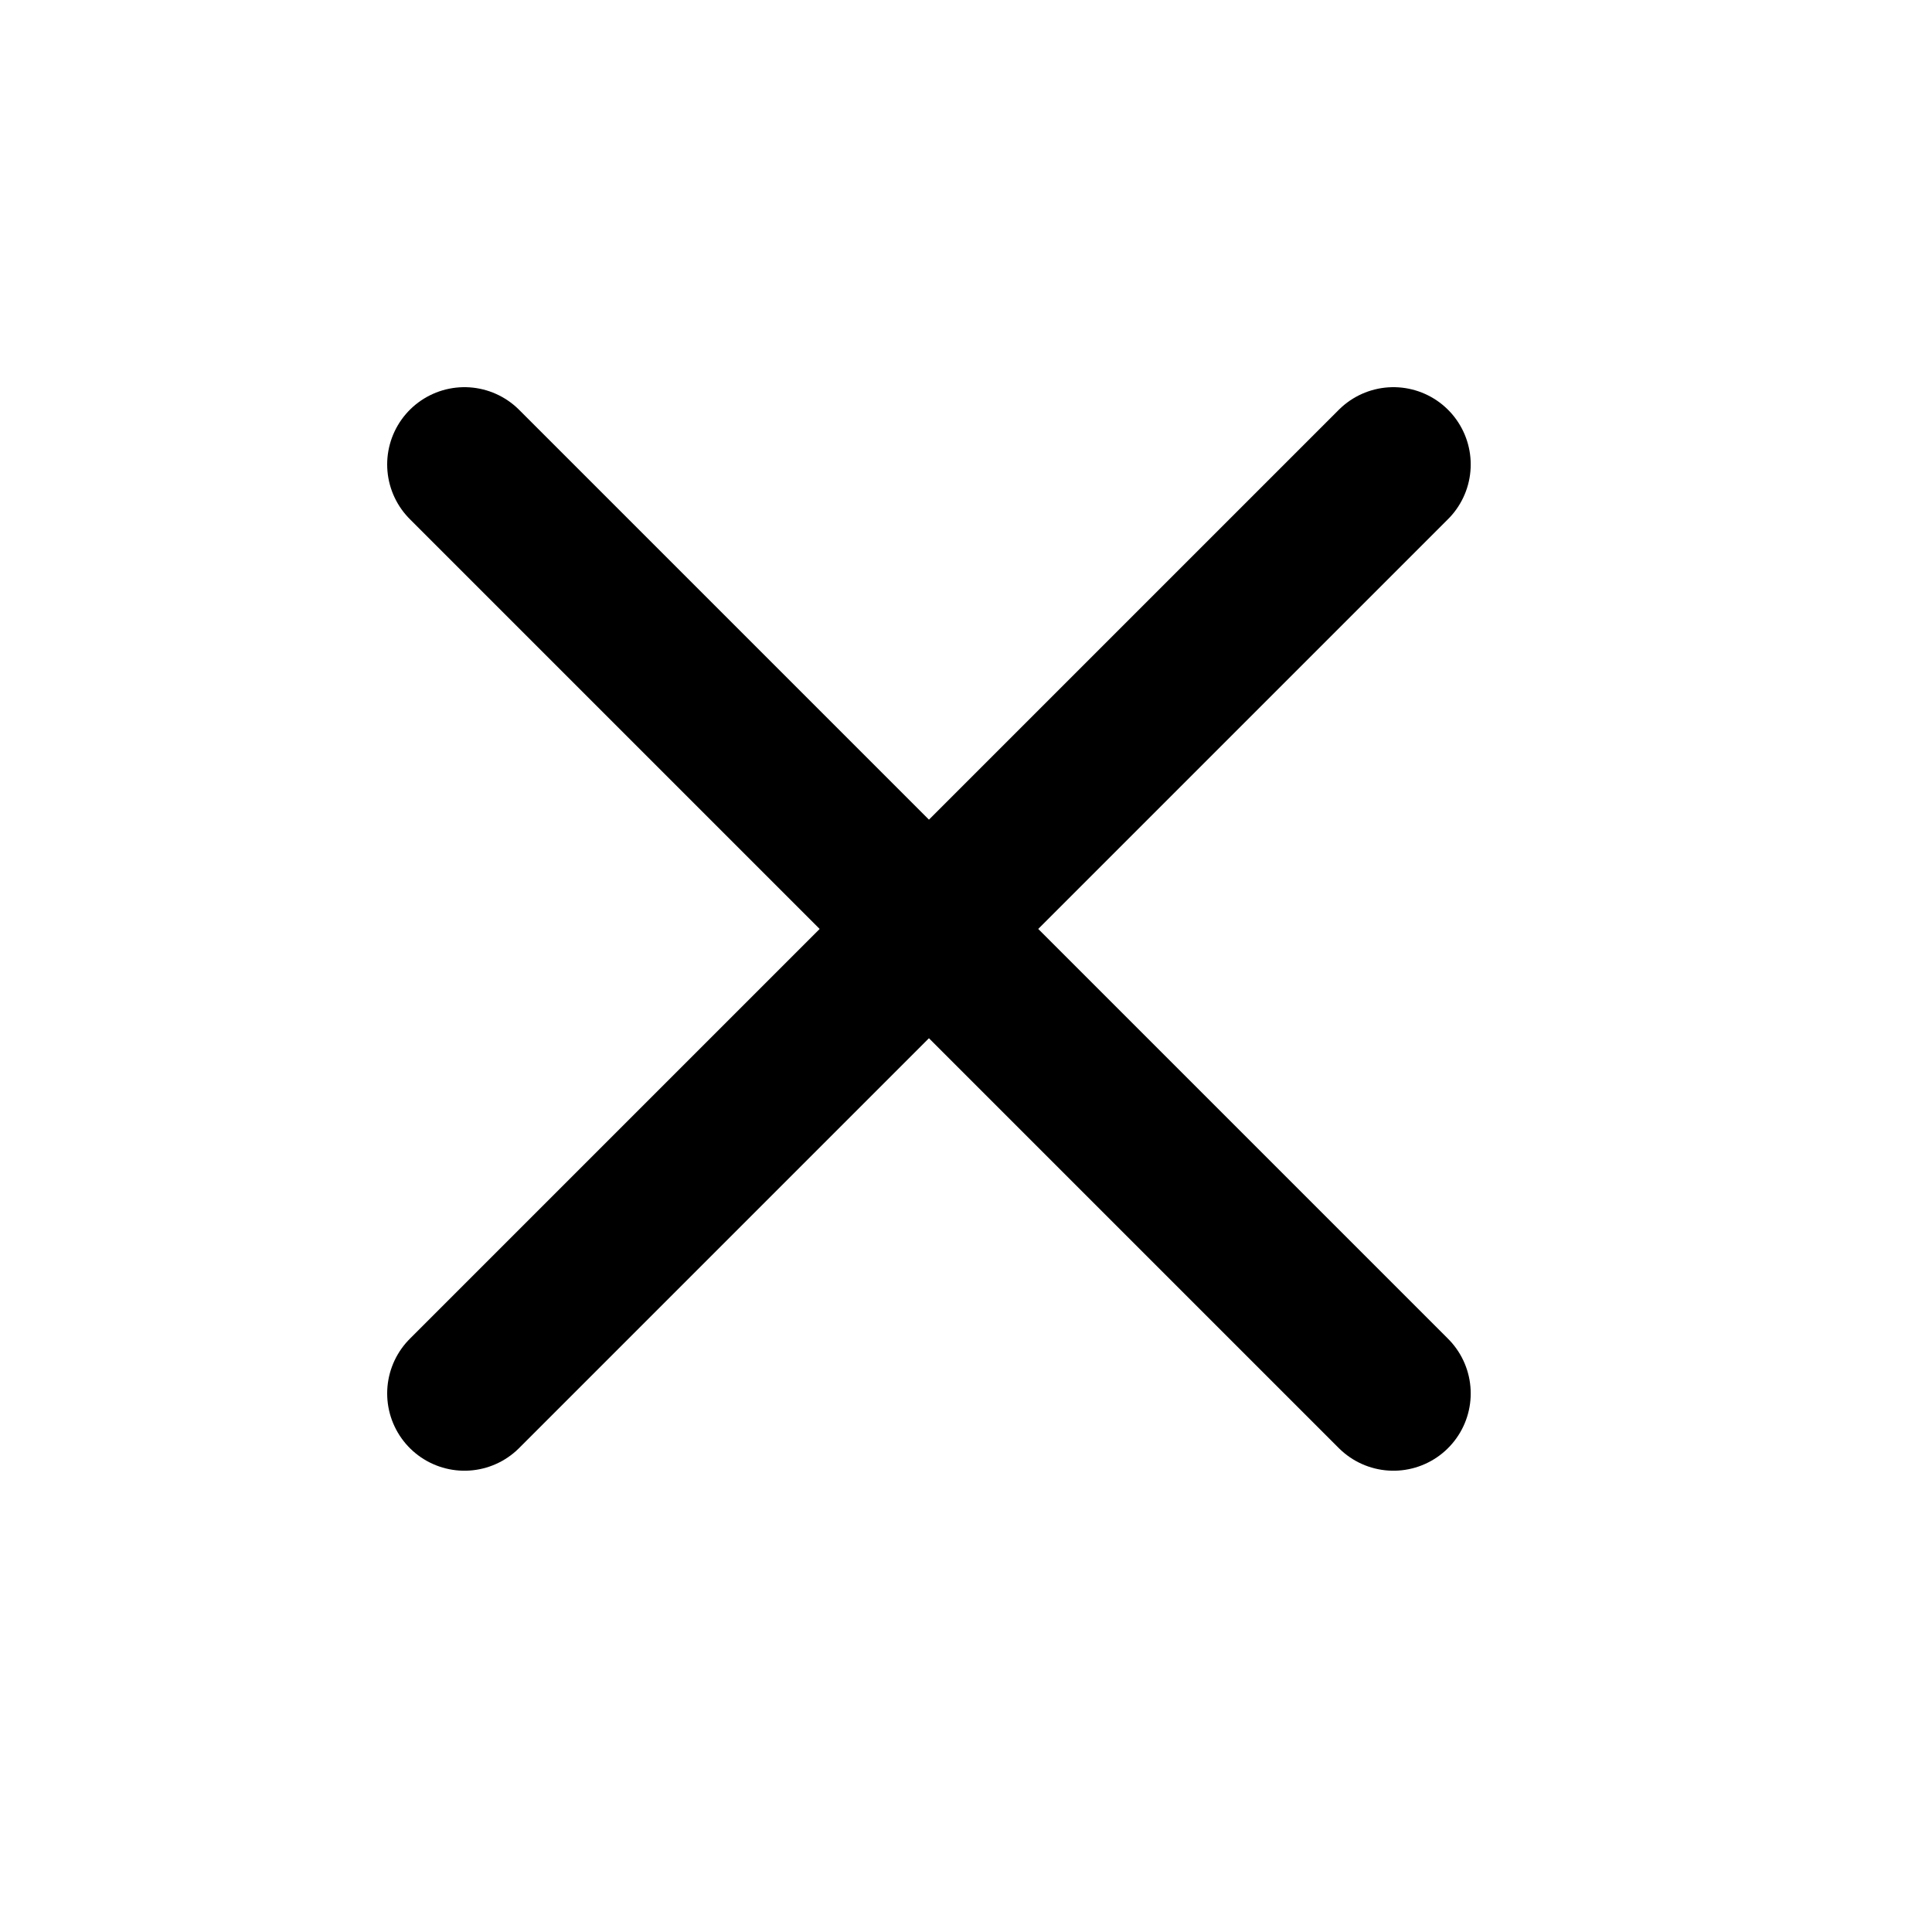
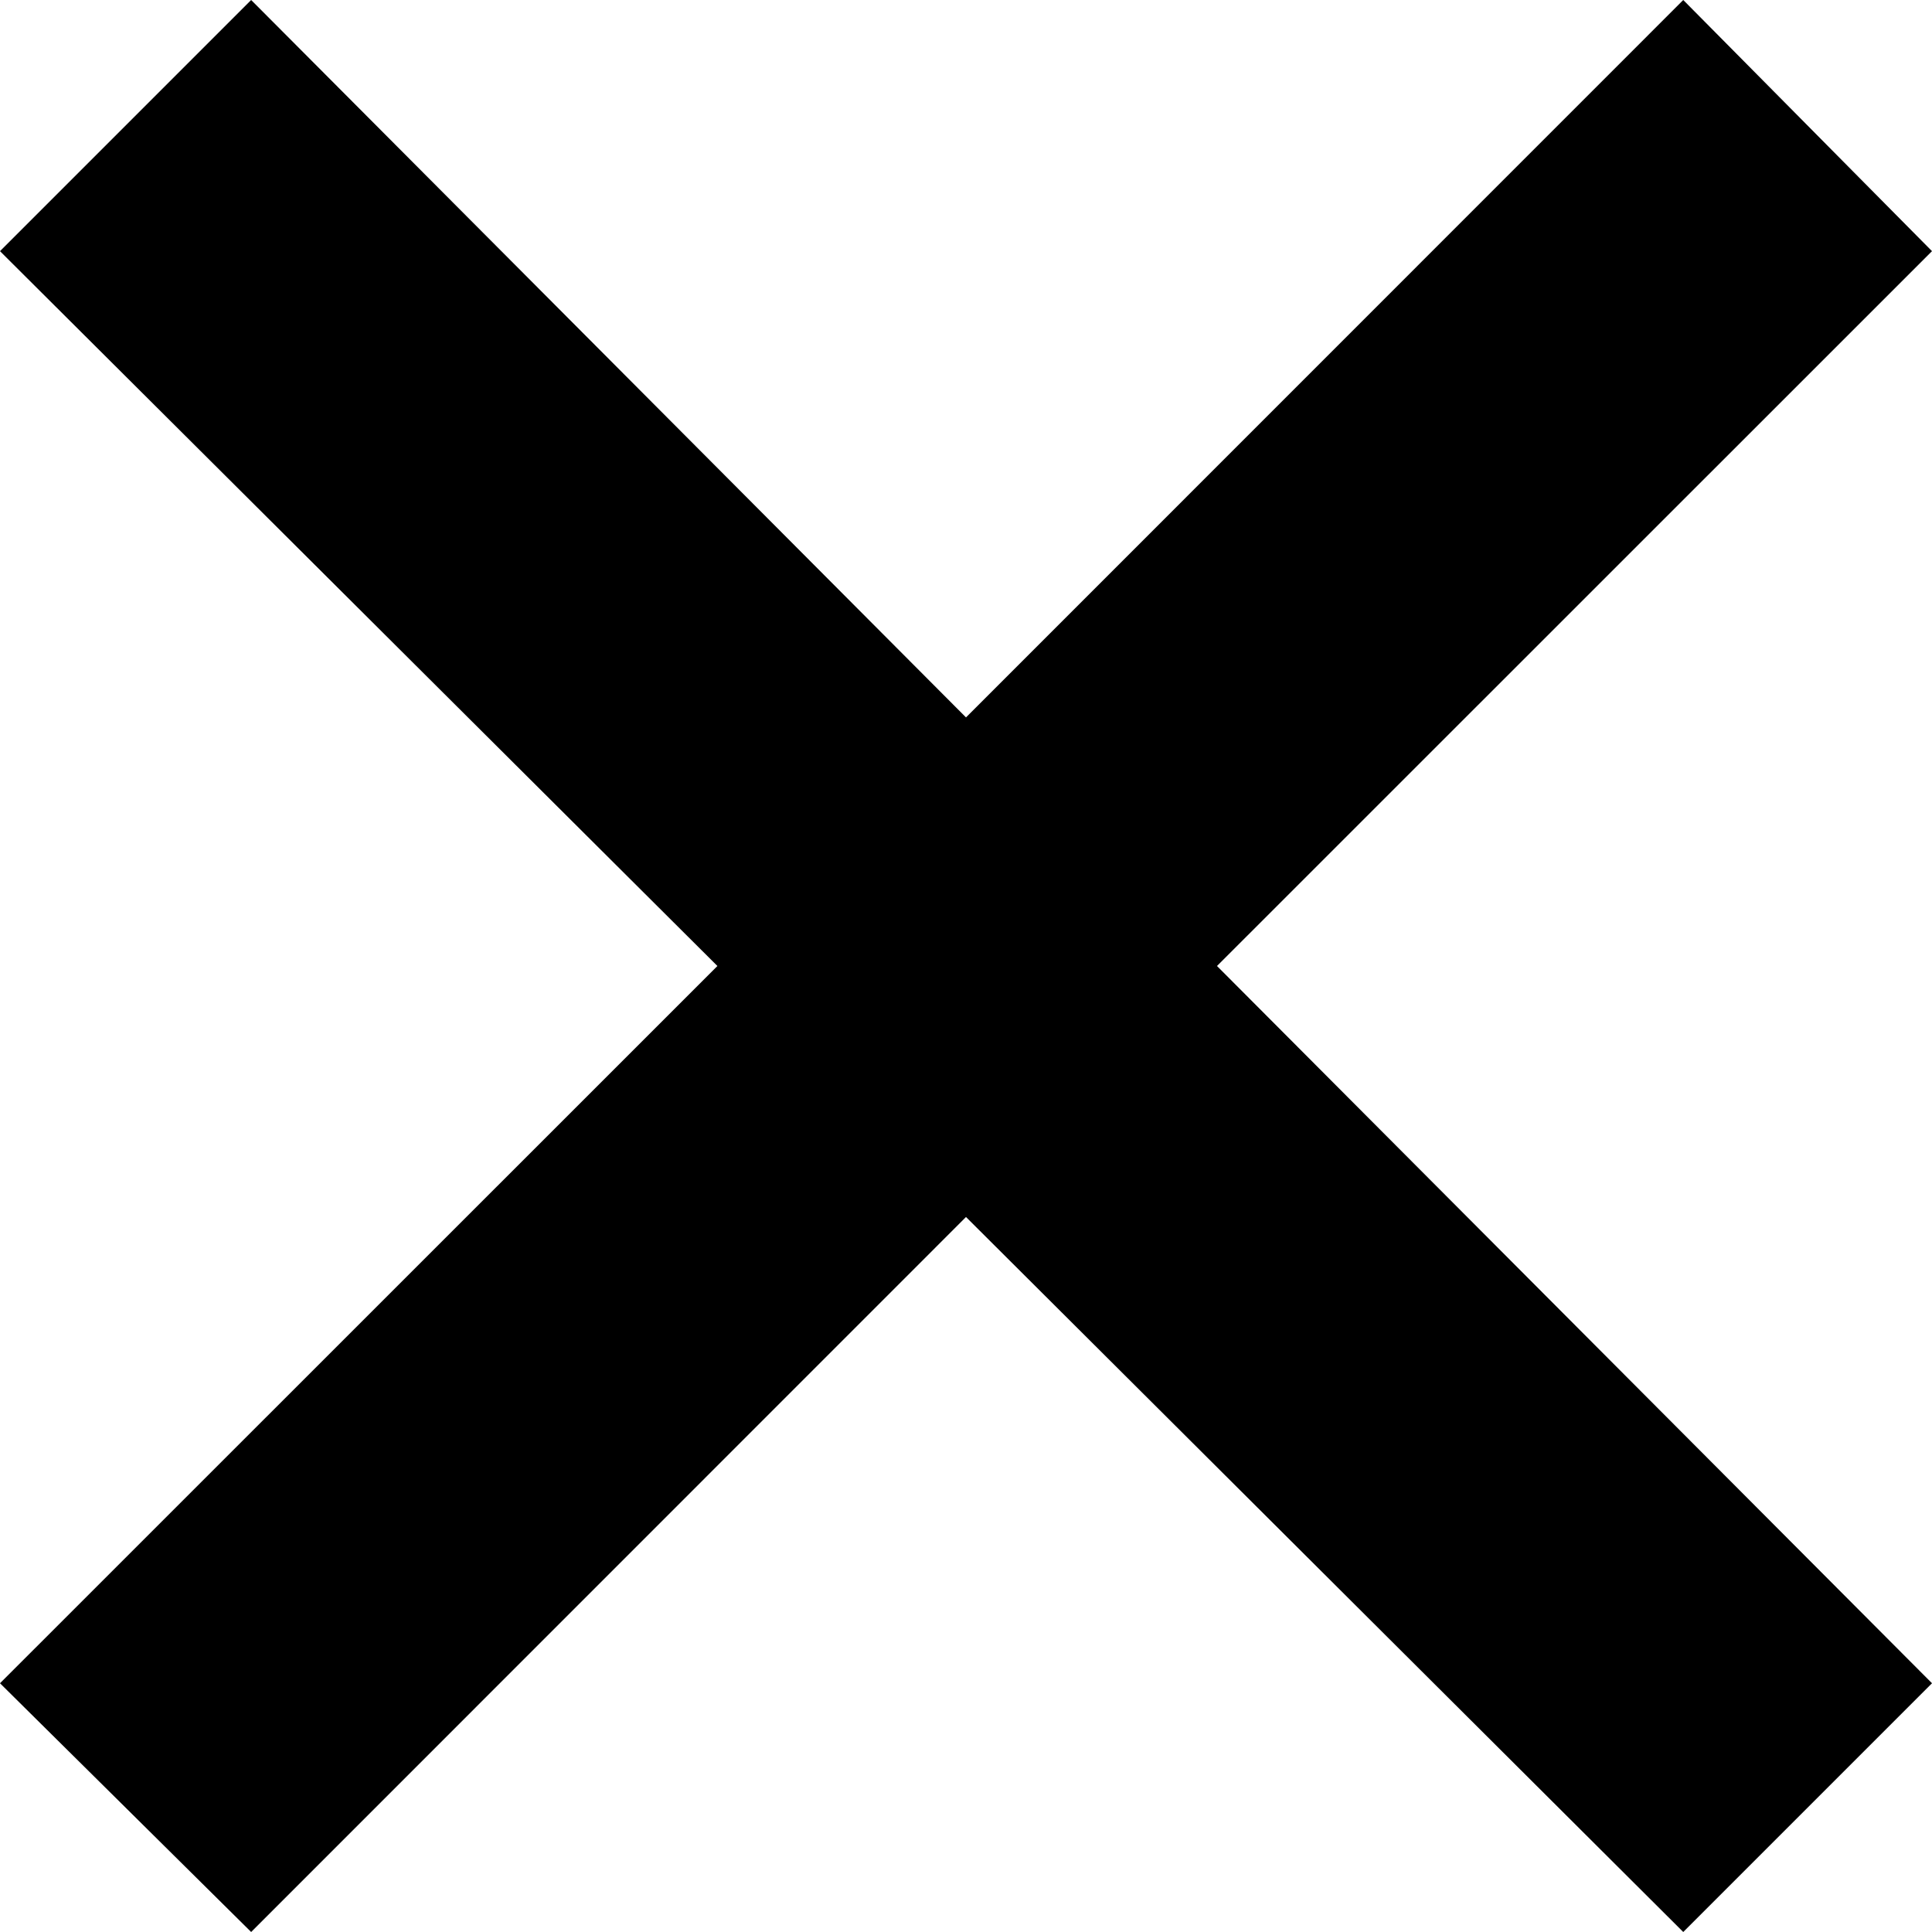
- <svg xmlns="http://www.w3.org/2000/svg" width="24" height="24" viewBox="0 0 25 25" fill="none">
-   <path d="M6.01 18.031L18.031 6.01M18.031 18.031L6.01 6.01" stroke="currentColor" stroke-width="2" stroke-linecap="round" stroke-linejoin="round" />
+ <svg xmlns="http://www.w3.org/2000/svg" width="24" height="24" viewBox="0 0 12 12" fill="none">
+   <path fill-rule="evenodd" clip-rule="evenodd" d="M6 4.456L10.455 0L12 1.56L7.559 6L12 10.455L10.455 12L6 7.559L1.56 12L0 10.455L4.456 6L0 1.56L1.56 0L6 4.456Z" fill="currentColor" />
</svg>
